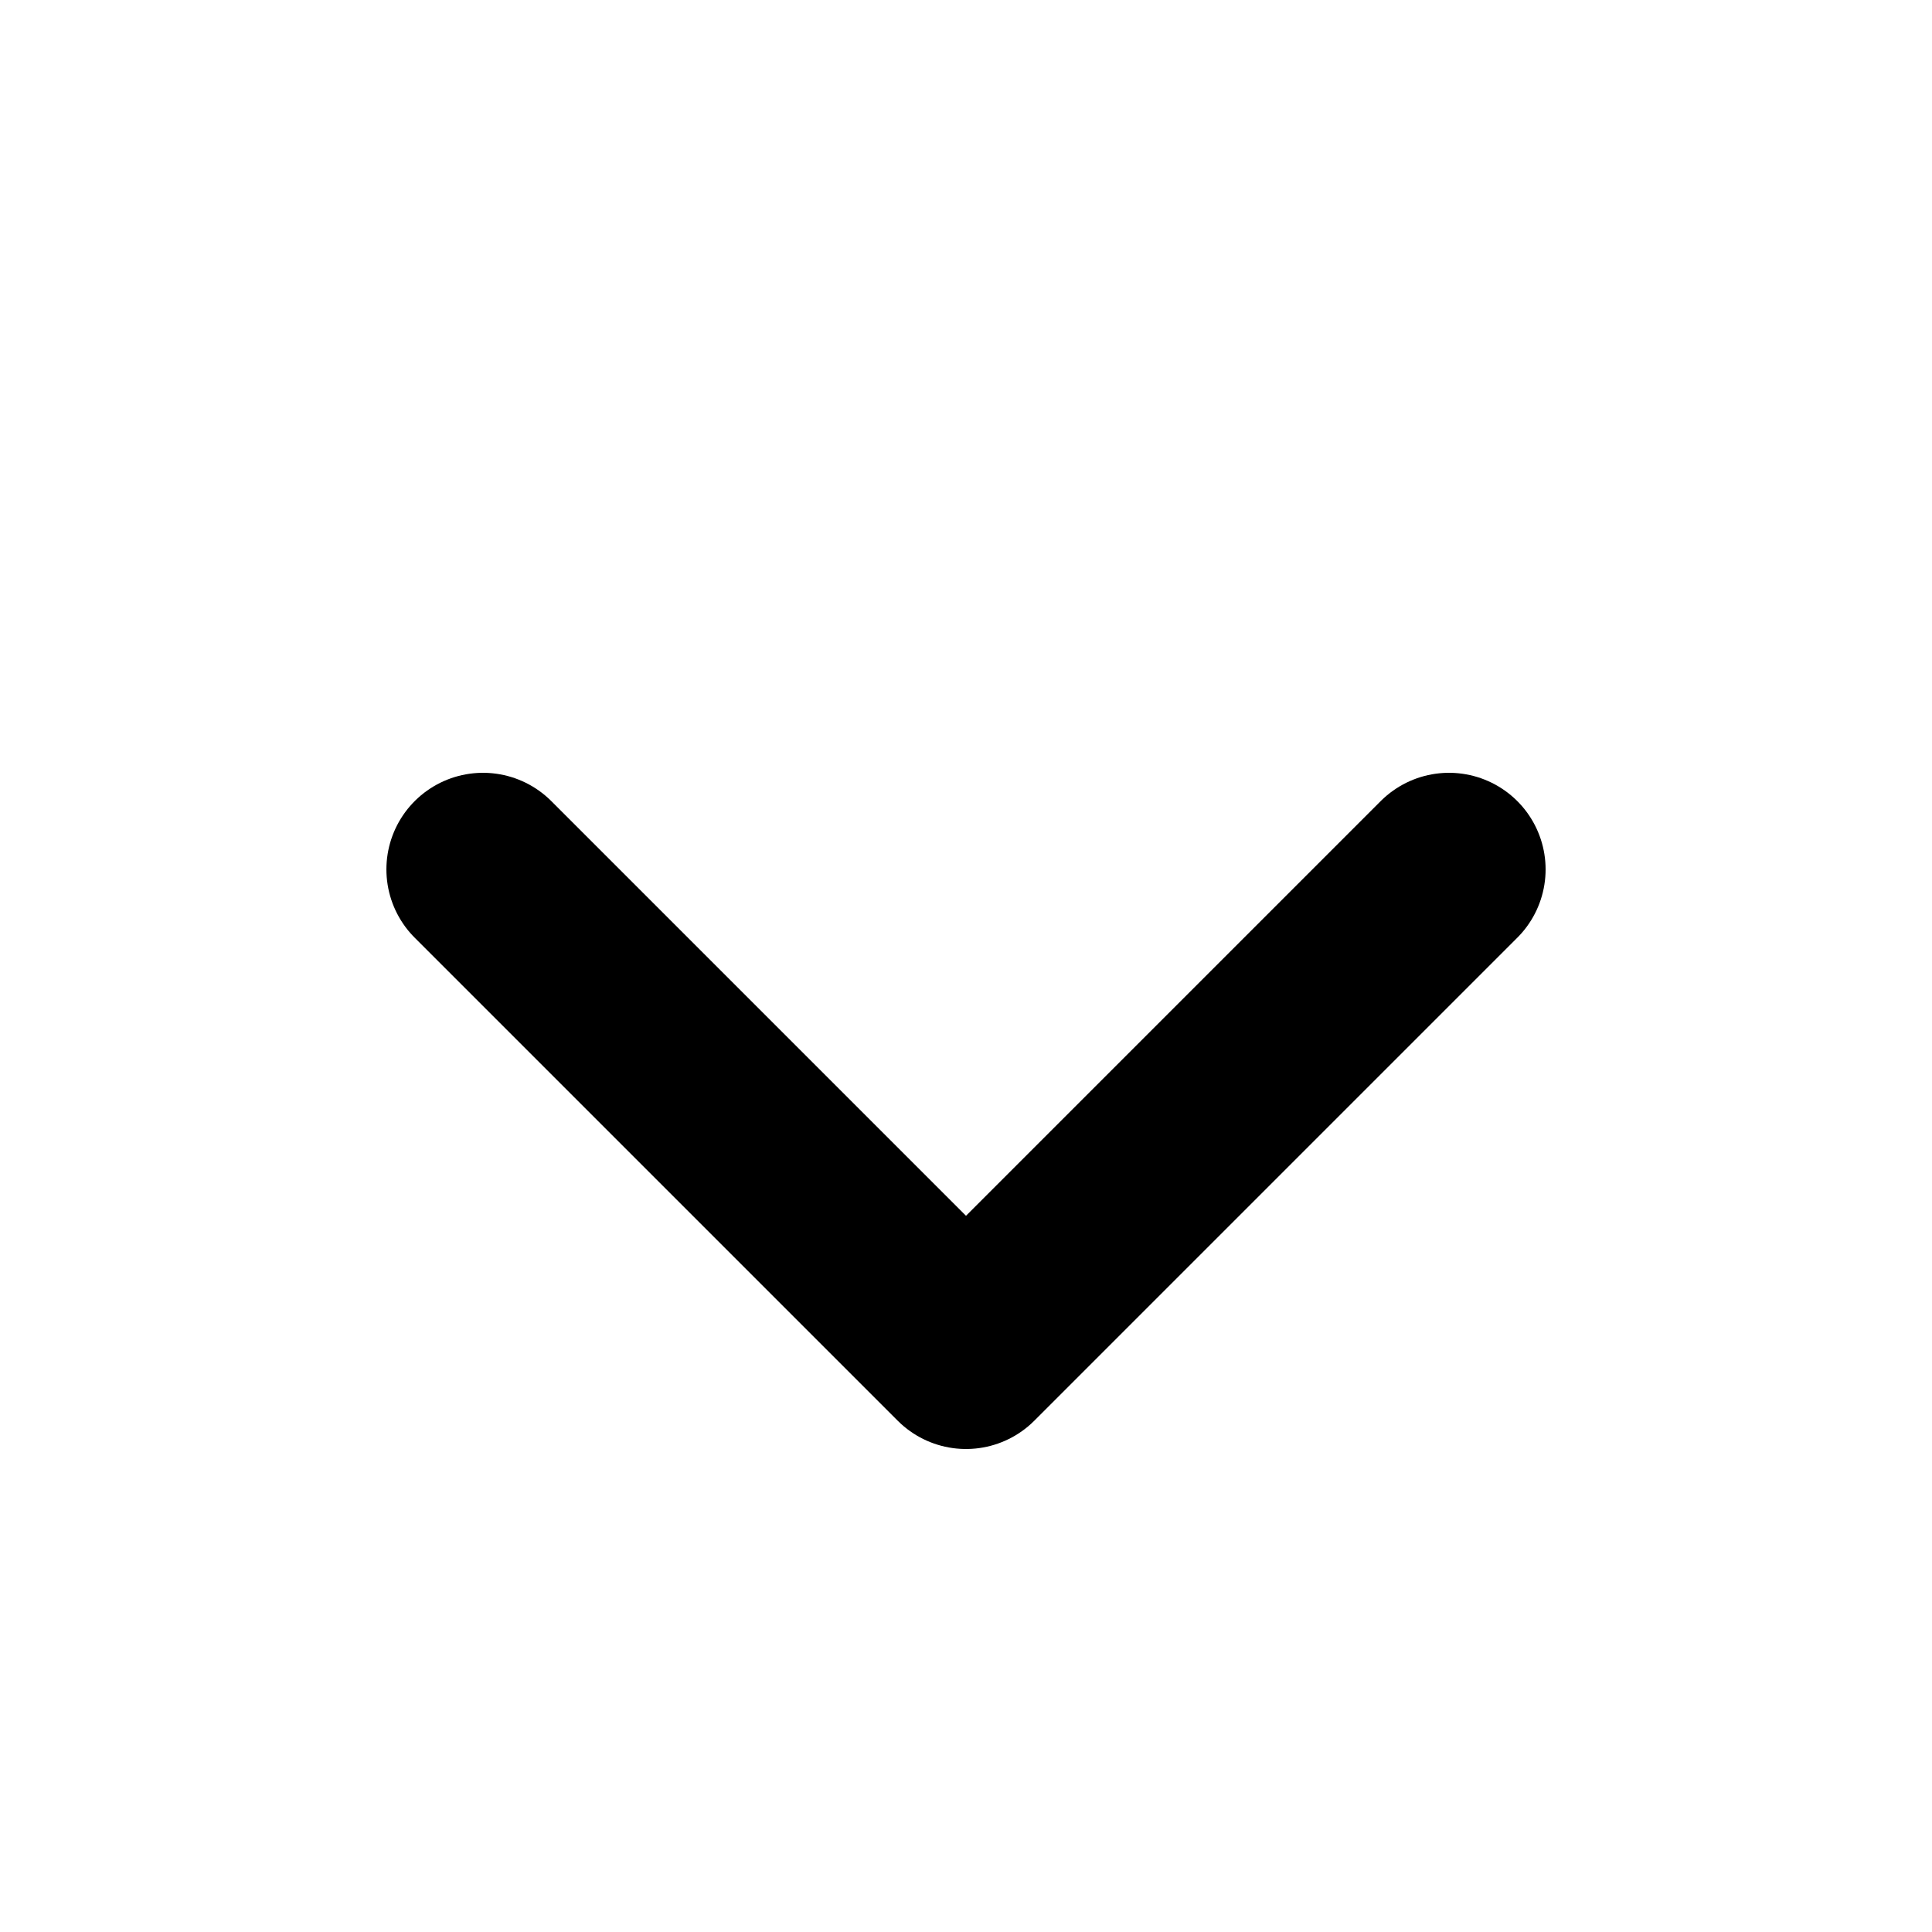
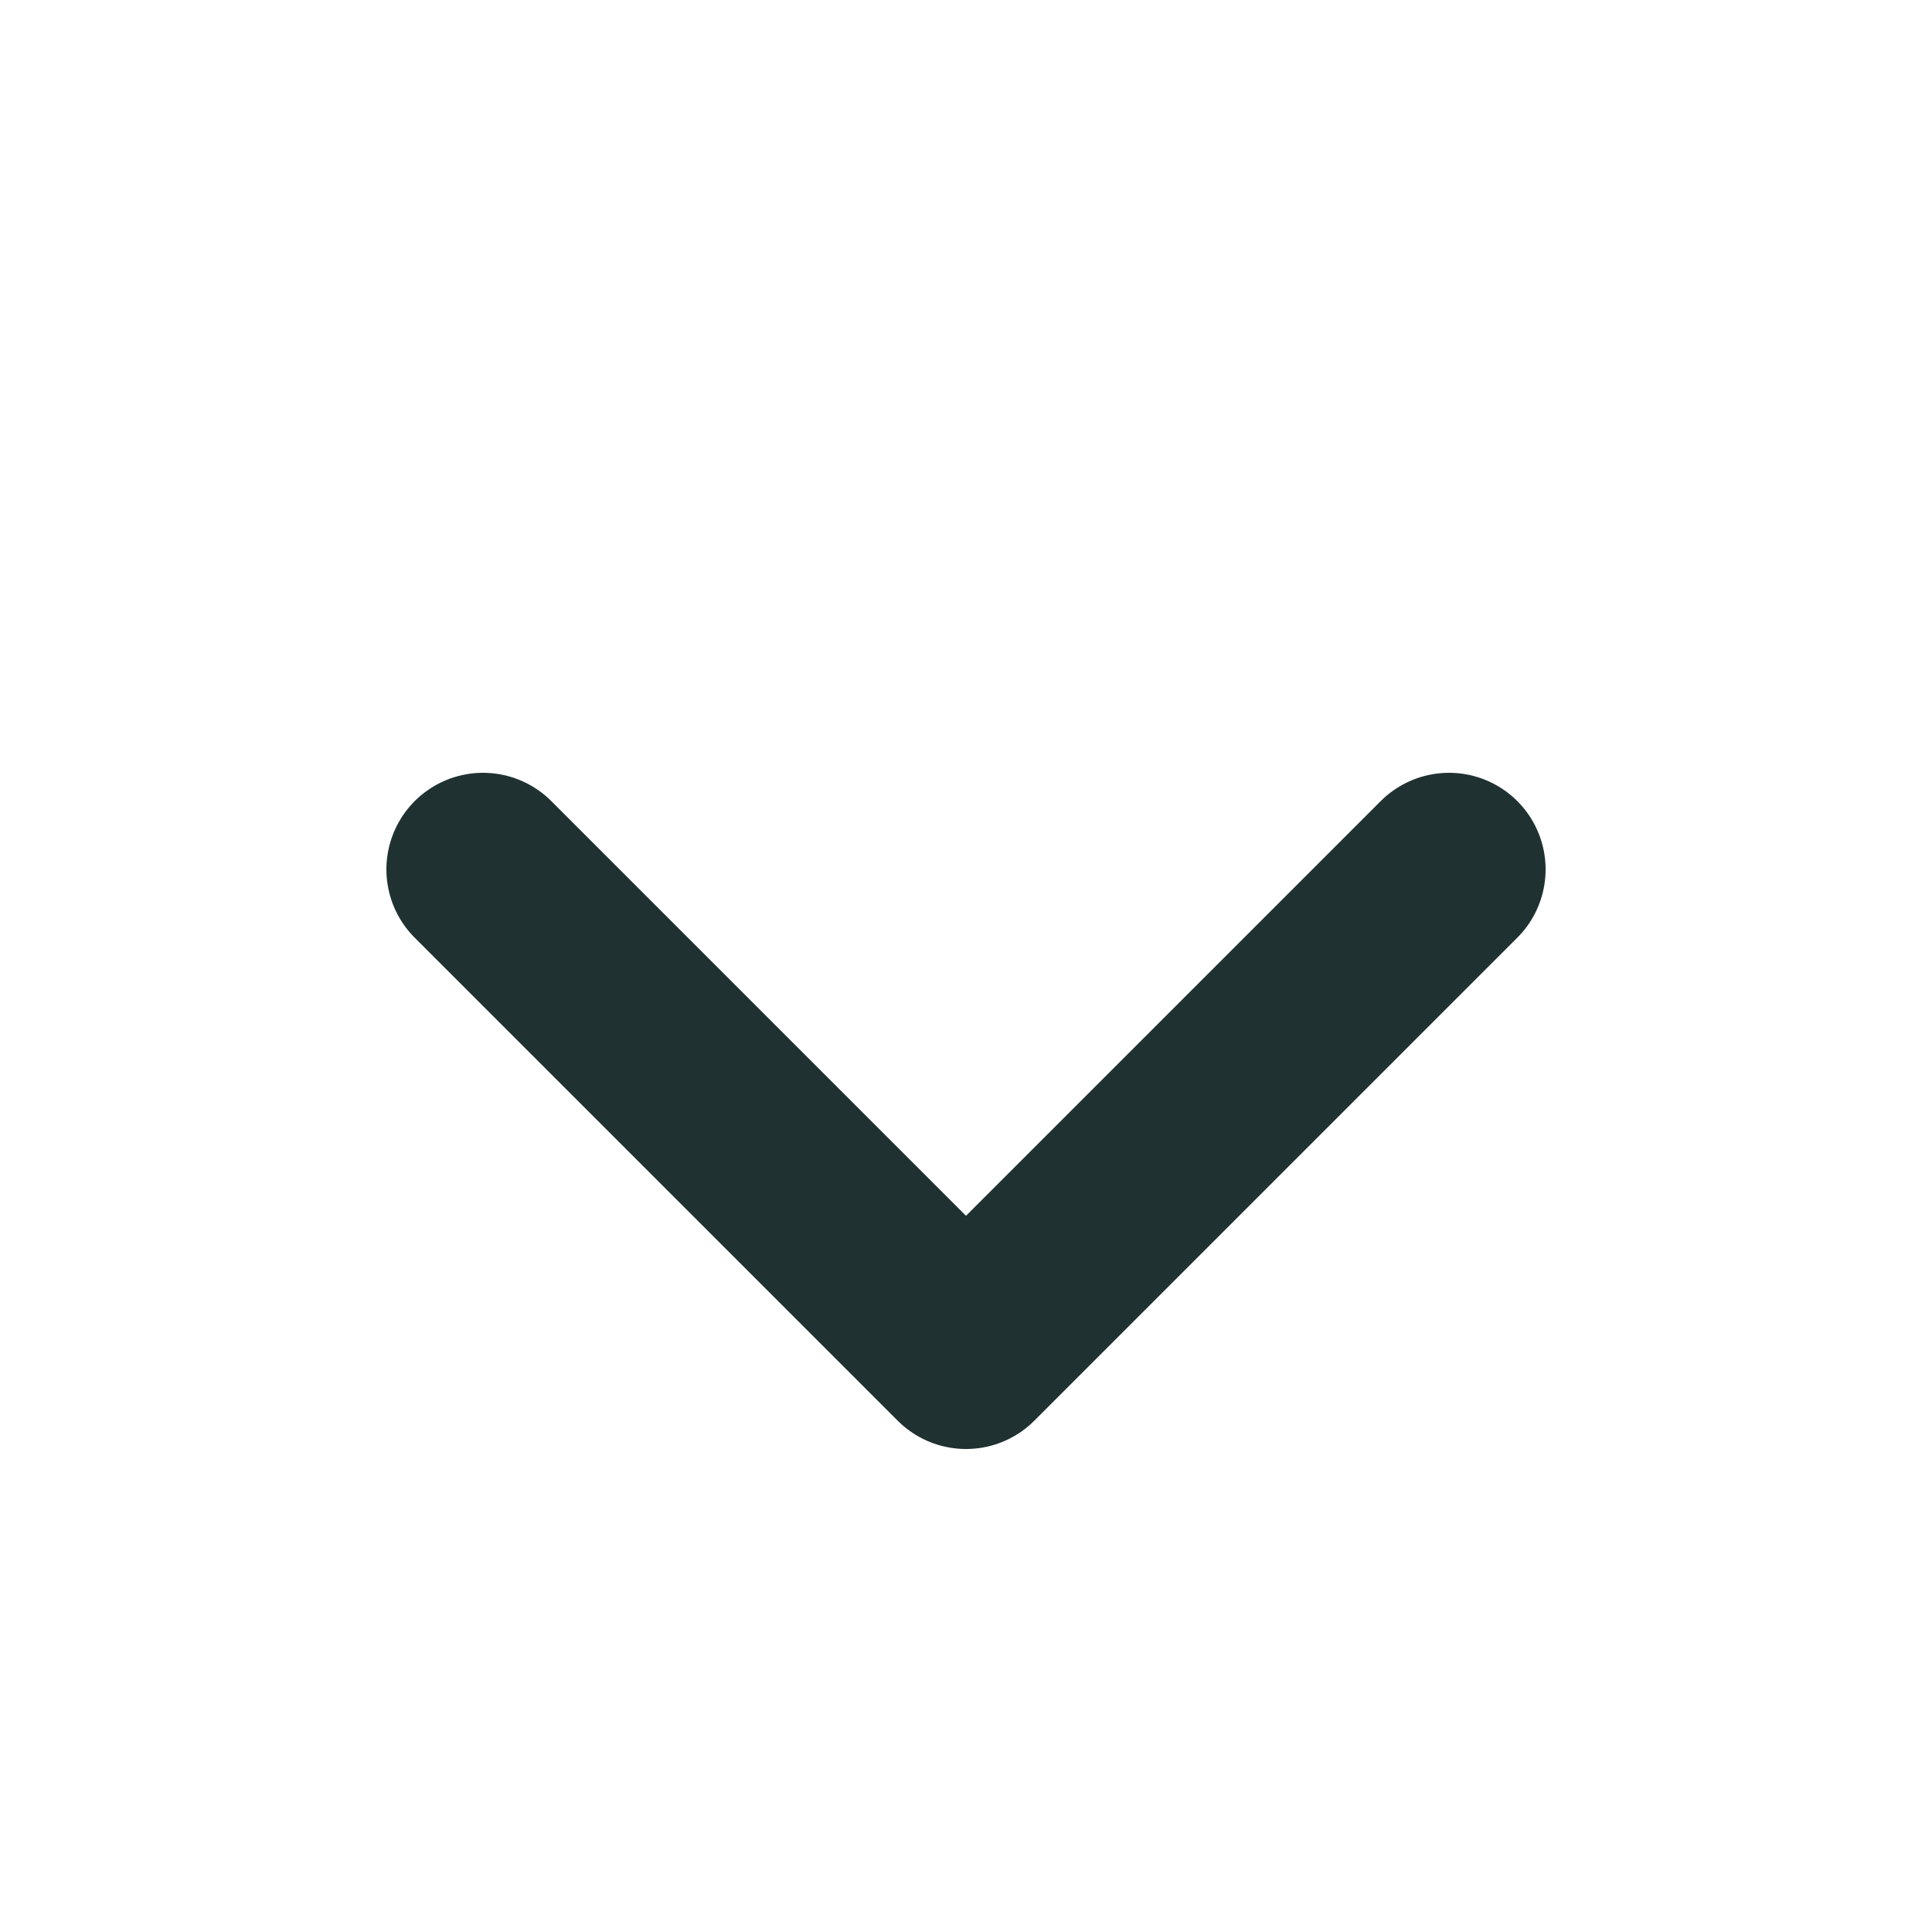
- <svg xmlns="http://www.w3.org/2000/svg" id="Designs" viewBox="0 0 20 20">
-   <defs>
-     <style>.cls-1 {
- 		fill: none;
- 		stroke: currentColor;
- 		stroke-linecap: round;
- 		stroke-linejoin: round;
- 		stroke-width: 2px;
- 	}
- </style>
-   </defs>
-   <polyline class="cls-1" points="15 9 10 14 5 9" />
+ <svg xmlns="http://www.w3.org/2000/svg" viewBox="0 0 20 20">
+   <path d="m15 9-5 5-5-5" fill="none" stroke="#203131" stroke-linecap="round" stroke-linejoin="round" class="stroke" stroke-width="2" />
</svg>
